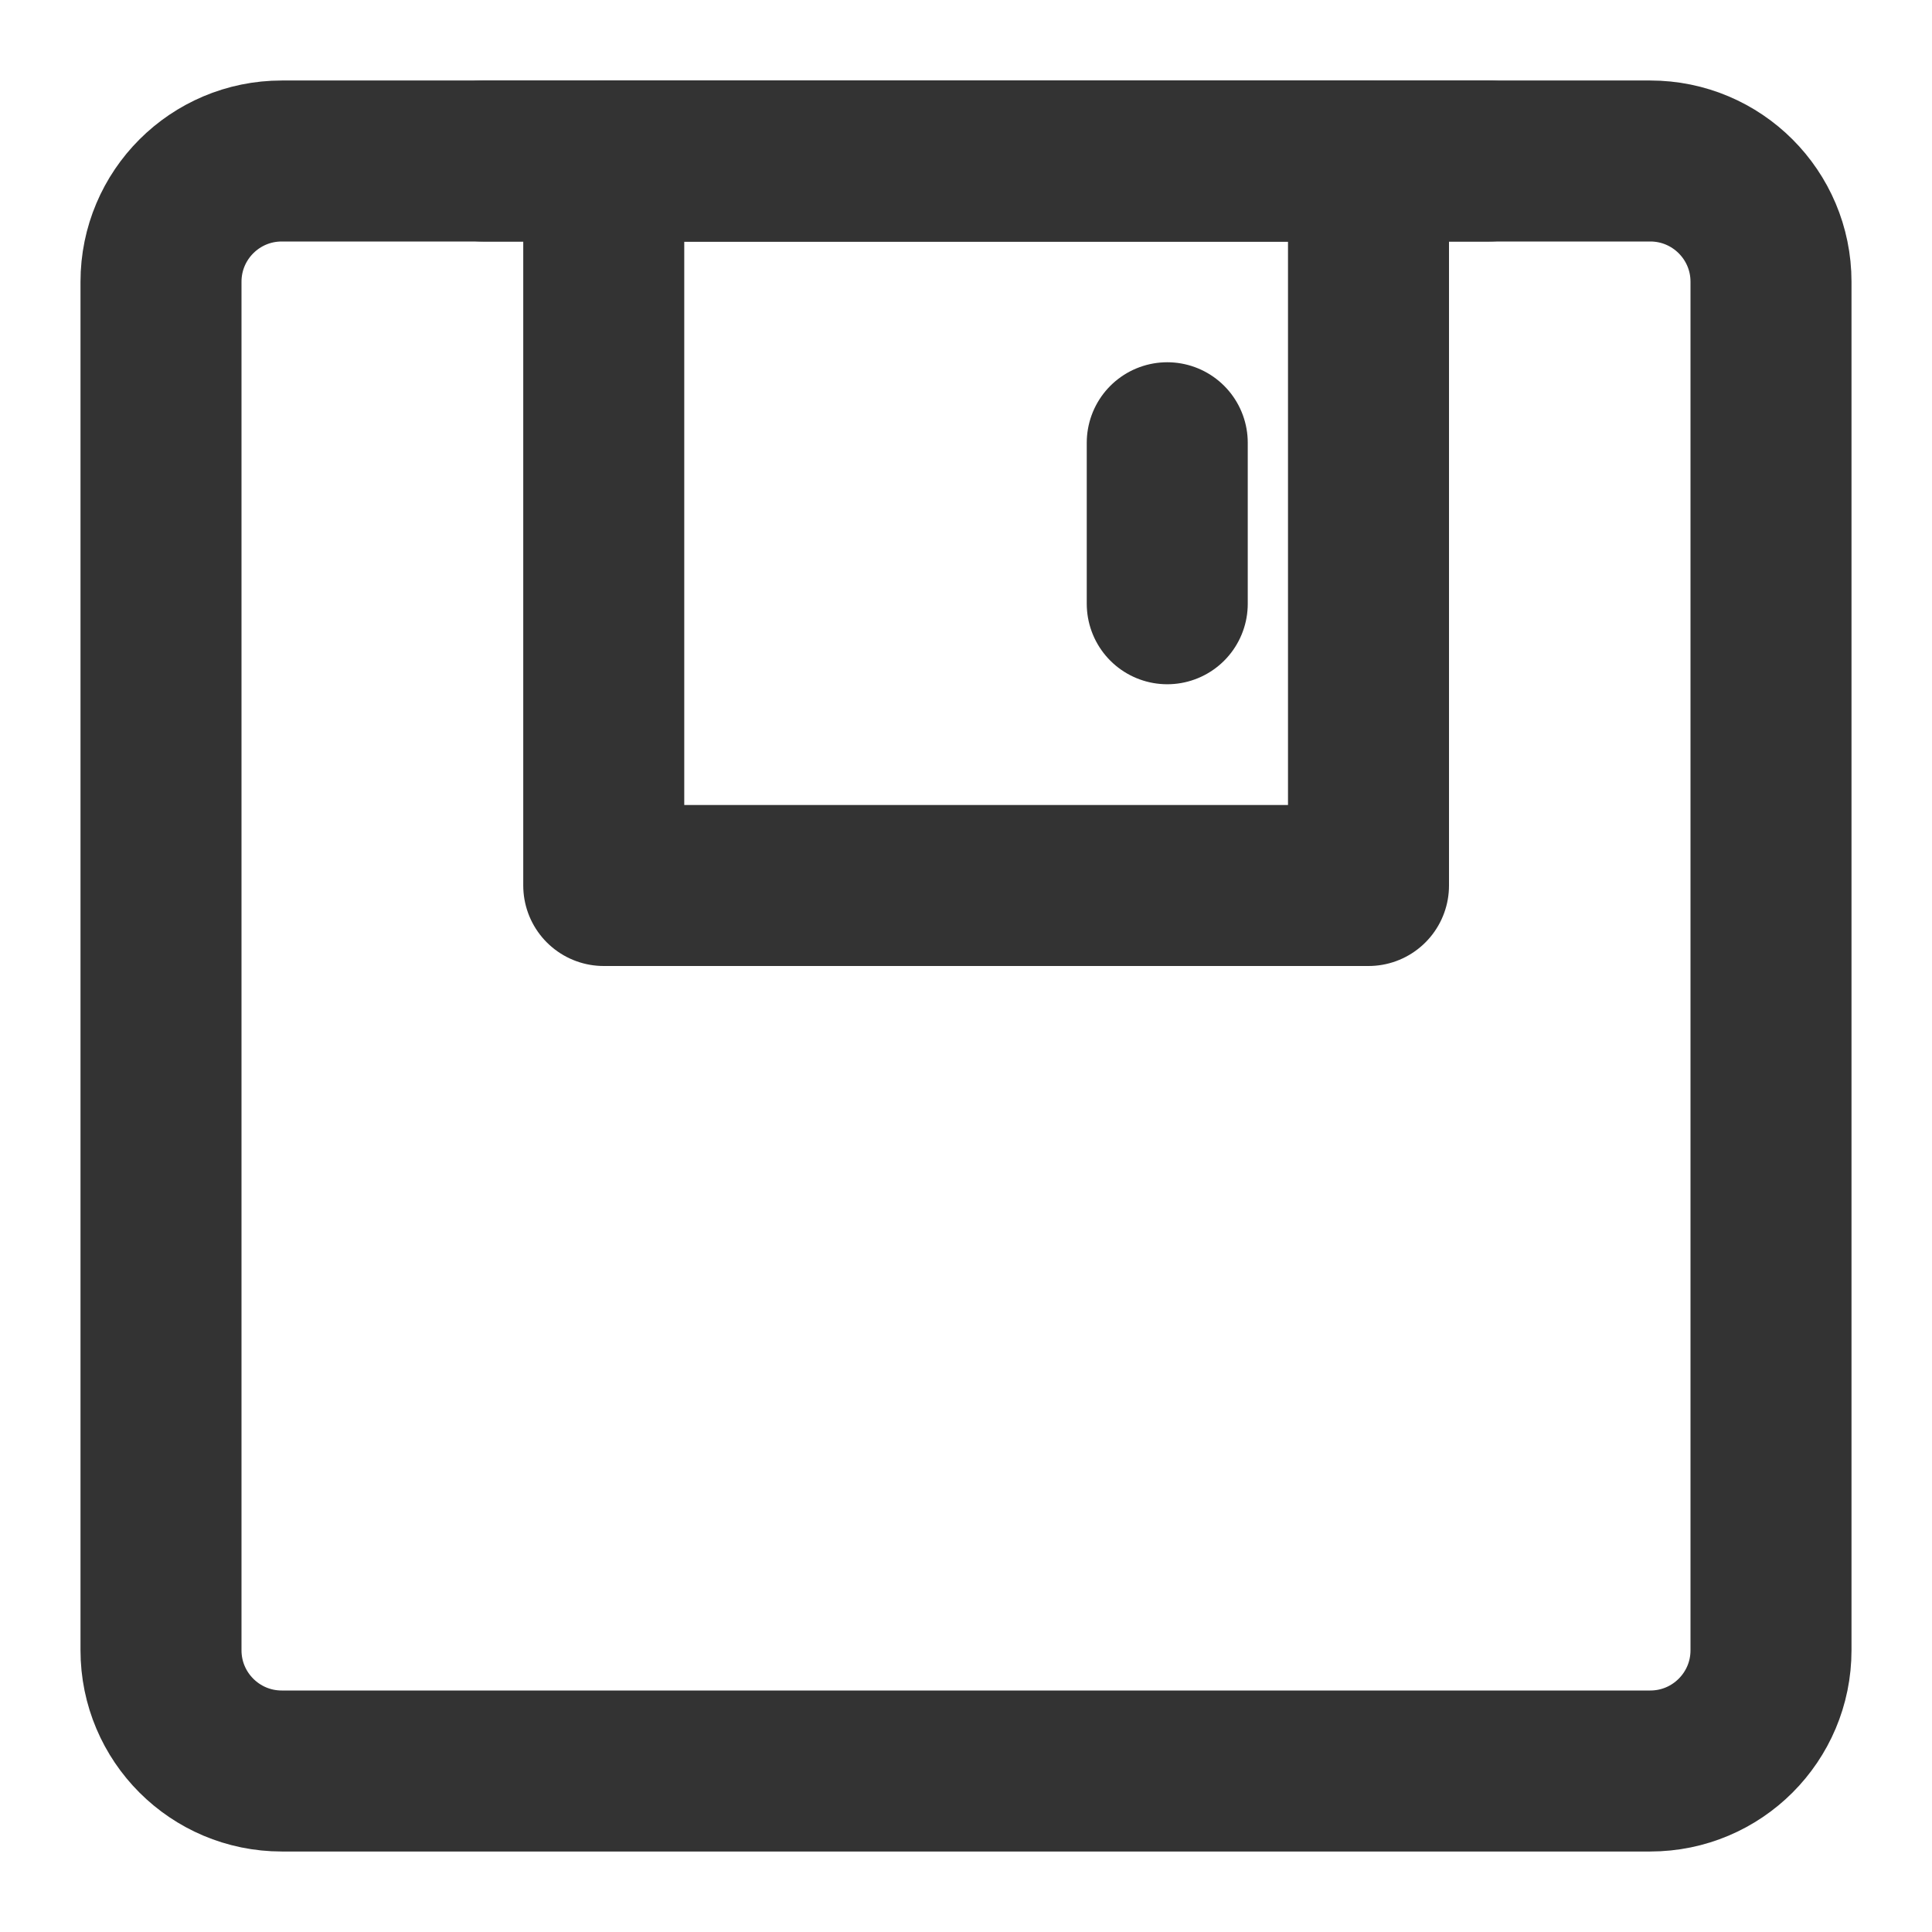
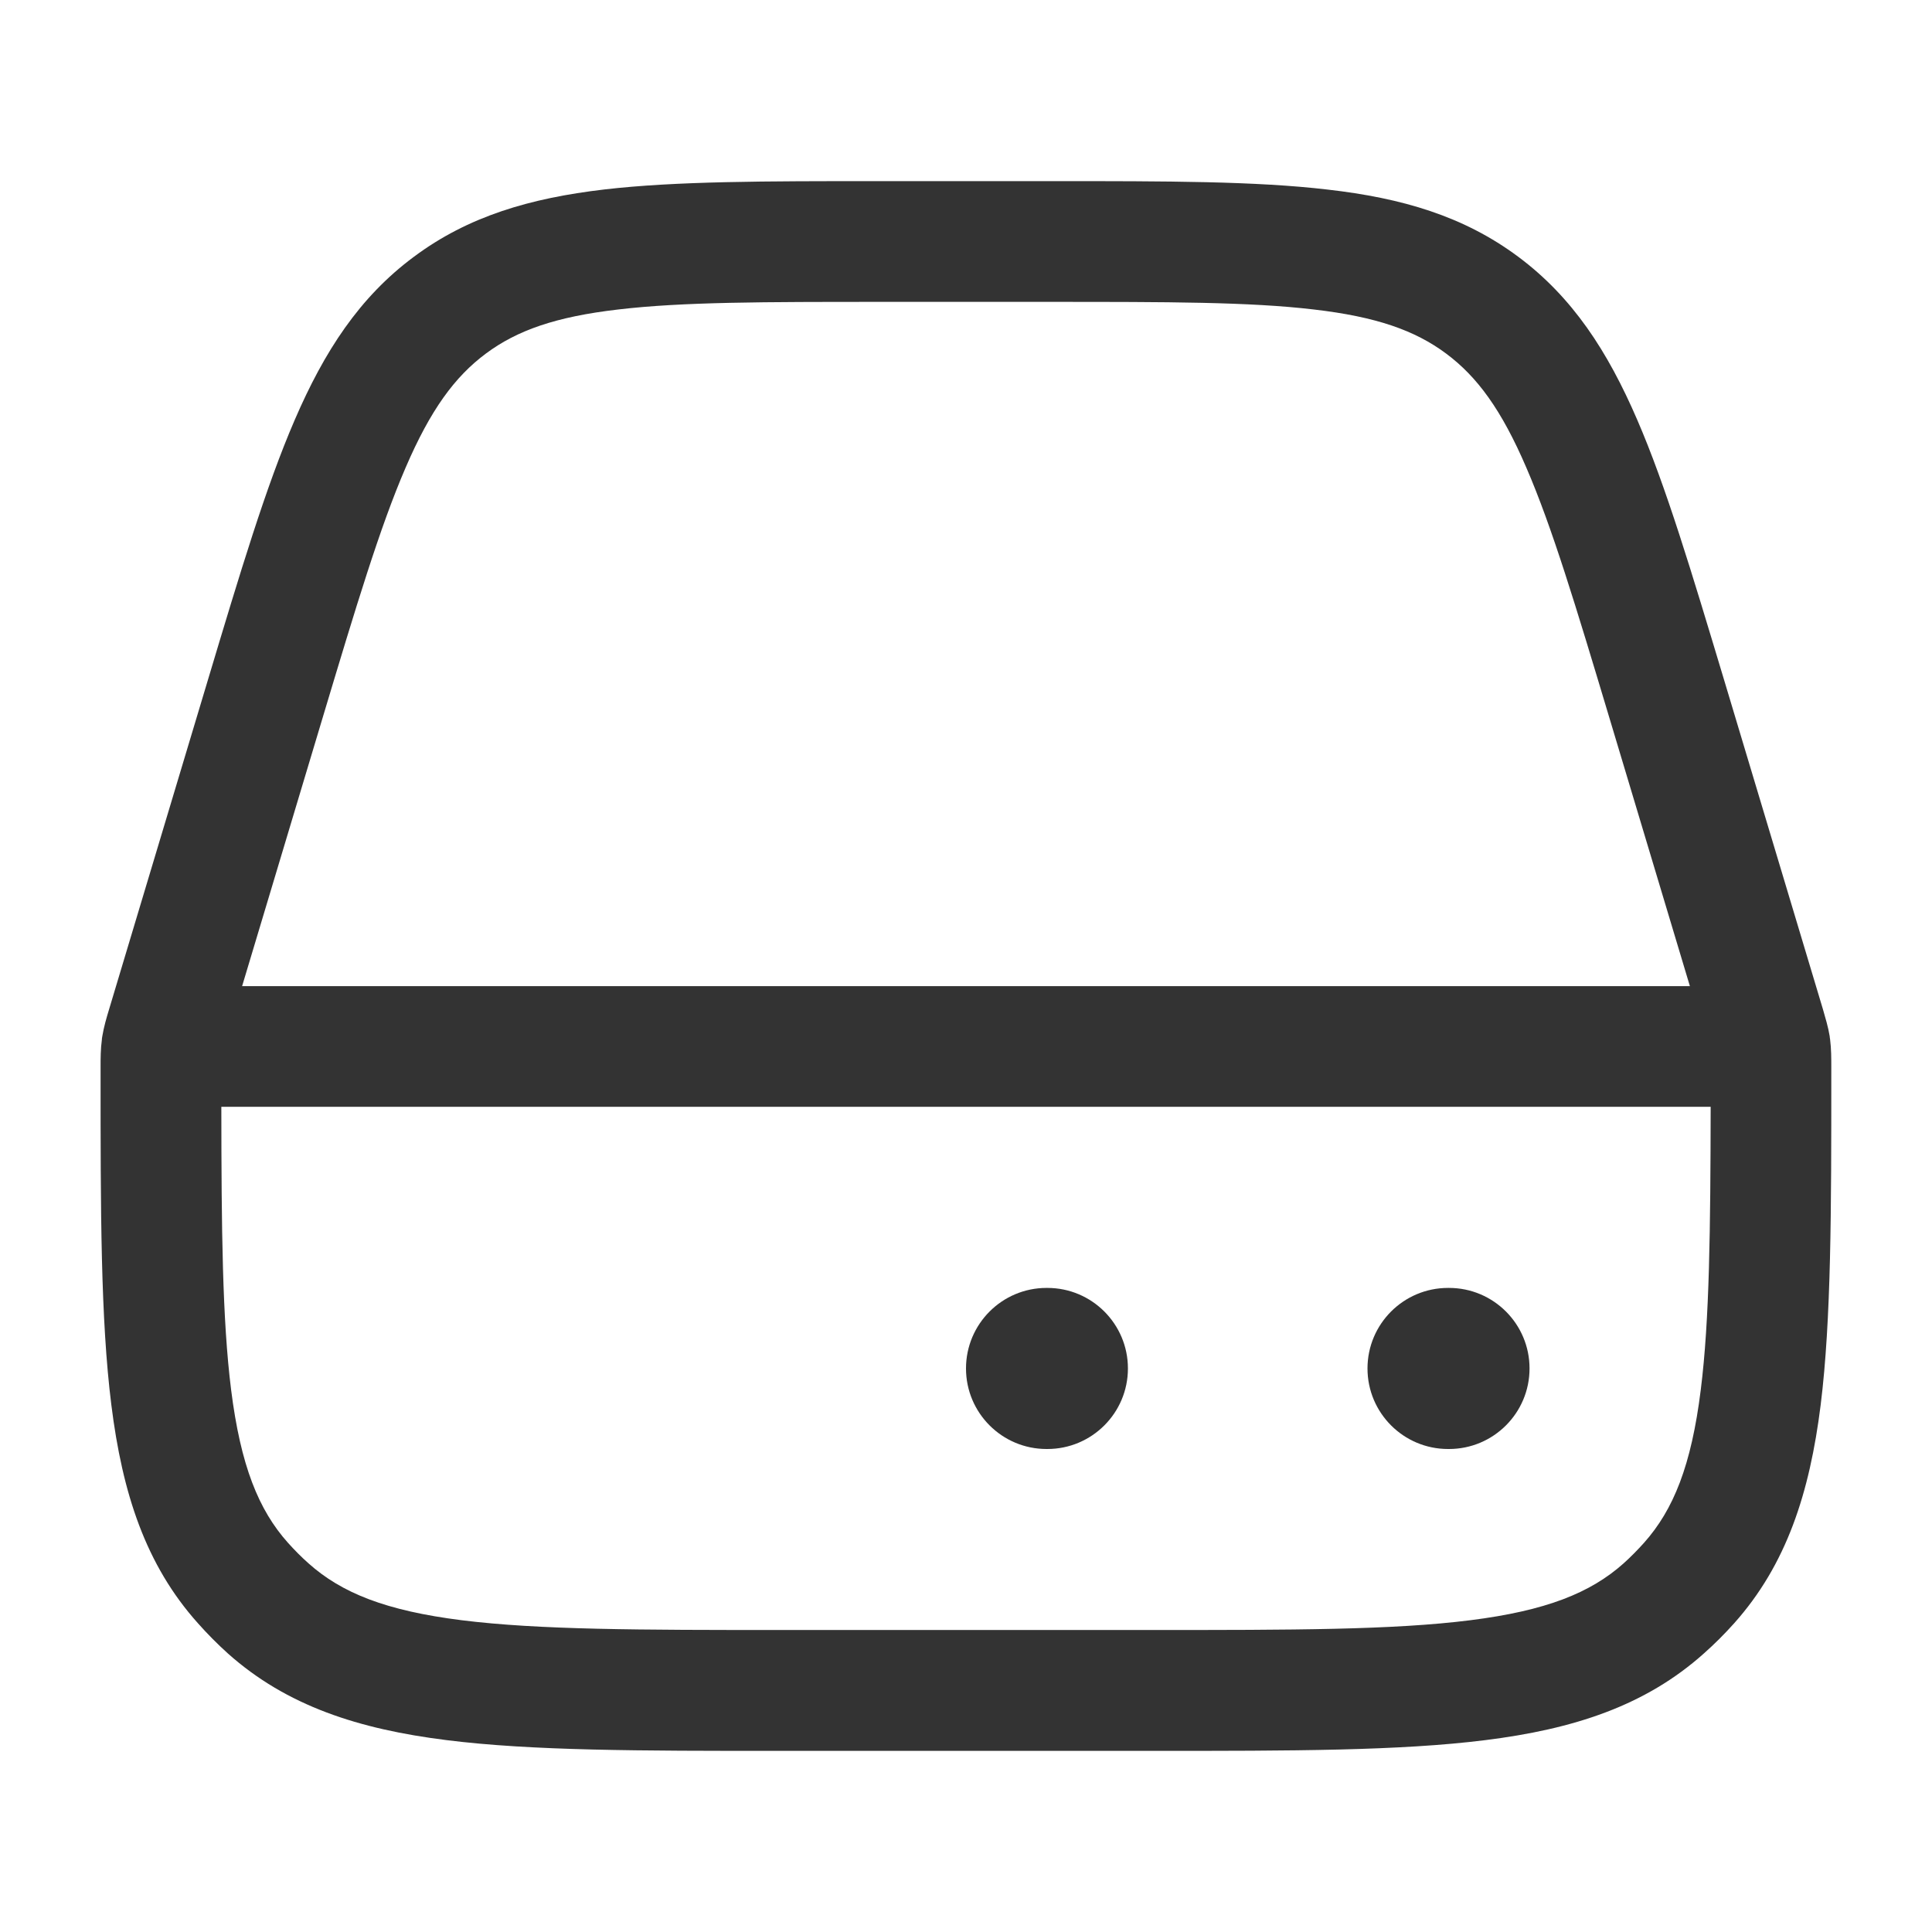
- <svg xmlns="http://www.w3.org/2000/svg" width="24" height="24" viewBox="0 0 48 48" fill="none">
-   <path d="M41 4H7C5.343 4 4 5.343 4 7V41C4 42.657 5.343 44 7 44H41C42.657 44 44 42.657 44 41V7C44 5.343 42.657 4 41 4Z" fill="none" stroke="#333" stroke-width="4" stroke-linejoin="round" />
-   <path d="M34 4V22H15V4H34Z" fill="none" stroke="#333" stroke-width="4" stroke-linejoin="round" />
-   <path d="M29 11V15" stroke="#333" stroke-width="4" stroke-linecap="round" />
-   <path d="M11.997 4H36.998" stroke="#333" stroke-width="4" stroke-linecap="round" />
+ <svg xmlns="http://www.w3.org/2000/svg" t="1747194492028" class="icon" viewBox="0 0 1024 1024" version="1.1" p-id="35982" width="200" height="200">
+   <path d="M554.688 682.624a42.688 42.688 0 0 0 0 85.376h0.448a42.688 42.688 0 1 0 0-85.376h-0.448zM767.488 682.624a42.688 42.688 0 0 0 0 85.376H768a42.688 42.688 0 1 0 0-85.376h-0.512z" fill="#333333" p-id="35983" />
+   <path d="M465.28 96h93.44c59.456 0 106.88 0 144.96 4.48 39.36 4.48 72.128 14.08 100.992 35.584 28.8 21.44 47.424 50.112 63.104 86.464 15.232 35.2 28.8 80.64 45.952 137.6l52.48 174.848c1.28 4.48 2.752 9.28 3.584 14.336v0.32l0.192 1.216c0.64 5.12 0.64 10.048 0.64 14.72v3.392c0 72.704 0 130.304-5.632 175.68-5.824 46.592-18.112 84.736-45.952 115.84-4.992 5.568-10.304 10.88-15.936 15.872-31.104 27.84-69.184 40.128-115.84 45.952-45.312 5.696-102.912 5.696-175.616 5.696H412.352c-72.704 0-130.304 0-175.68-5.696-46.592-5.824-84.672-18.112-115.84-45.888a202.944 202.944 0 0 1-15.872-16c-27.84-31.04-40.128-69.12-45.952-115.84-5.696-45.312-5.696-102.912-5.696-175.616v-3.328c0-4.672 0-9.664 0.704-14.784v-0.32l0.192-1.216c0.832-5.056 2.24-9.856 3.584-14.272l52.48-174.912c17.088-56.96 30.72-102.4 45.952-137.6 15.68-36.352 34.304-65.024 63.104-86.4 28.8-21.504 61.632-31.104 100.992-35.712C358.4 96 405.76 96 465.28 96zM327.68 164.032c-33.152 3.84-53.632 11.072-70.144 23.36-16.512 12.288-29.376 29.824-42.56 60.48-13.568 31.424-26.176 73.28-43.968 132.544l-42.688 142.272h767.36l-42.688-142.272c-17.792-59.264-30.4-101.12-43.968-132.48-13.184-30.72-26.048-48.256-42.56-60.544-16.512-12.288-36.992-19.52-70.144-23.36C662.336 160 618.624 160 556.736 160H467.328c-61.952 0-105.6 0-139.648 4.032zM122.496 736.64c5.056 40.128 14.528 63.616 30.144 81.088 3.456 3.84 7.04 7.488 10.88 10.88 17.536 15.68 40.96 25.088 81.152 30.144 40.96 5.12 94.464 5.184 169.92 5.184h194.816c75.456 0 129.024 0 169.92-5.184 40.128-5.056 63.616-14.464 81.152-30.08 3.84-3.456 7.424-7.104 10.88-10.944 15.616-17.536 25.088-40.96 30.08-81.088 4.672-37.248 5.12-84.928 5.248-150.016H117.312c0.064 65.088 0.512 112.768 5.184 150.016z" fill="#333333" p-id="35984" />
</svg>
